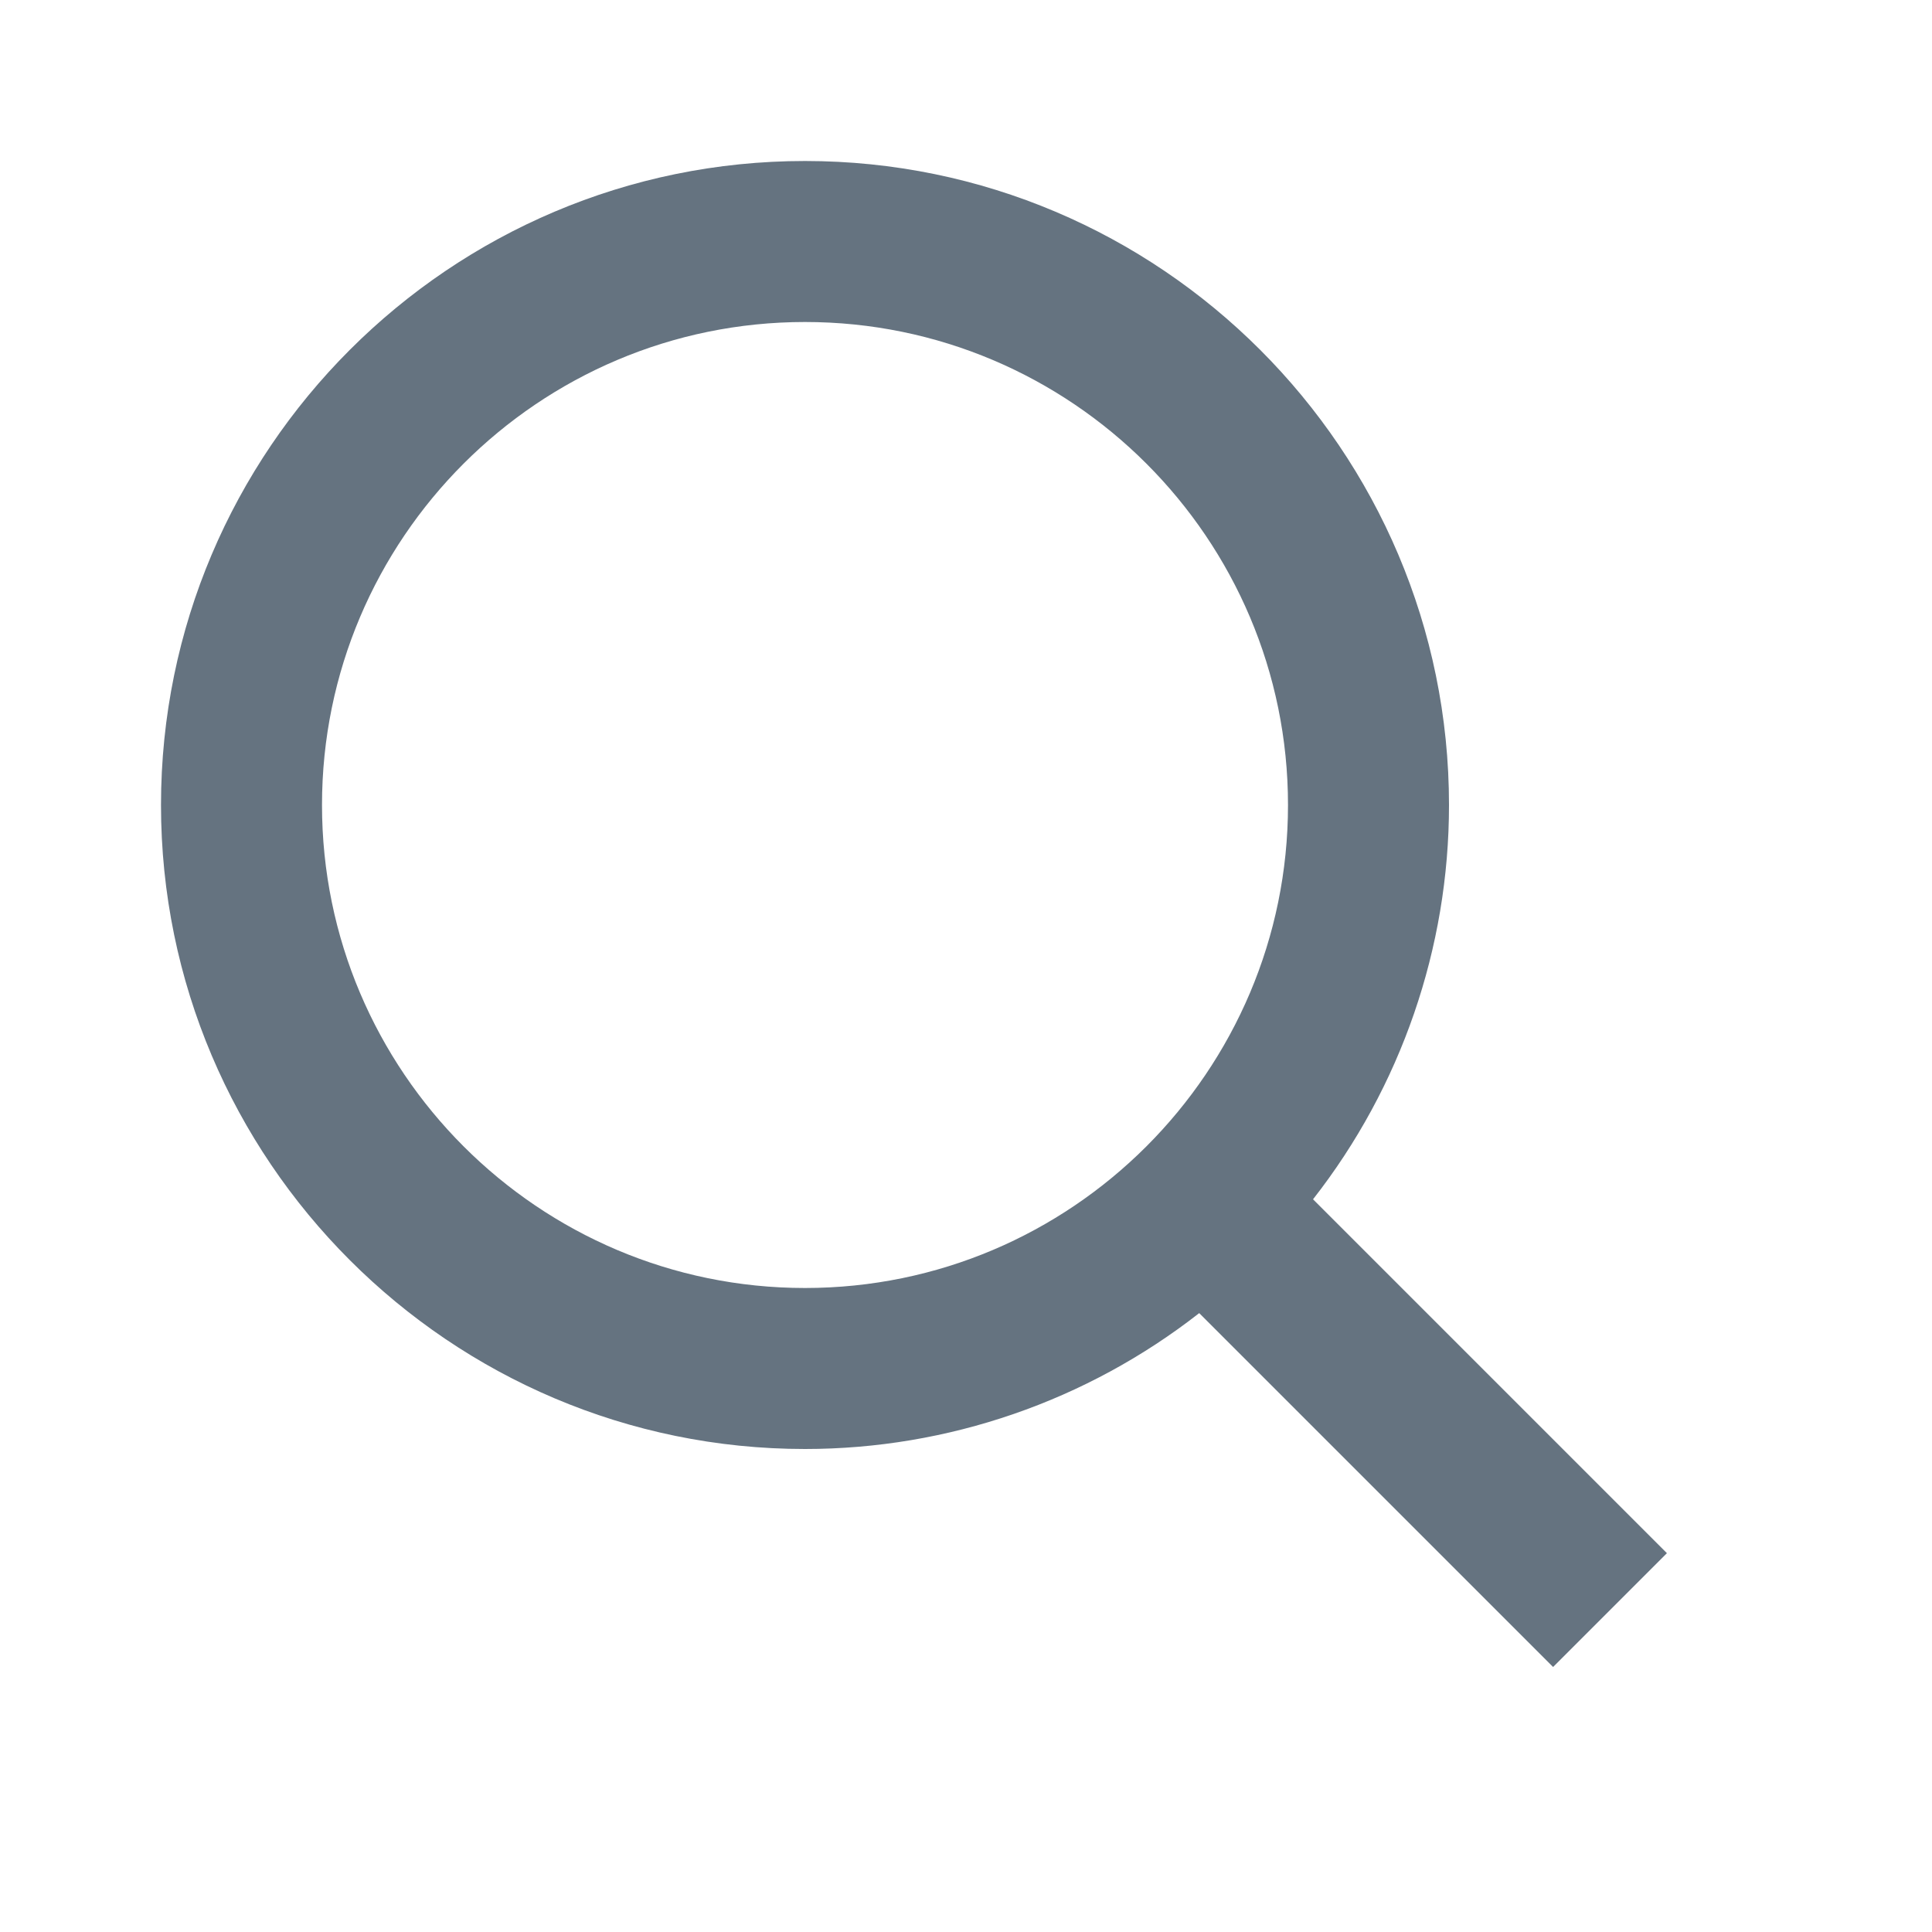
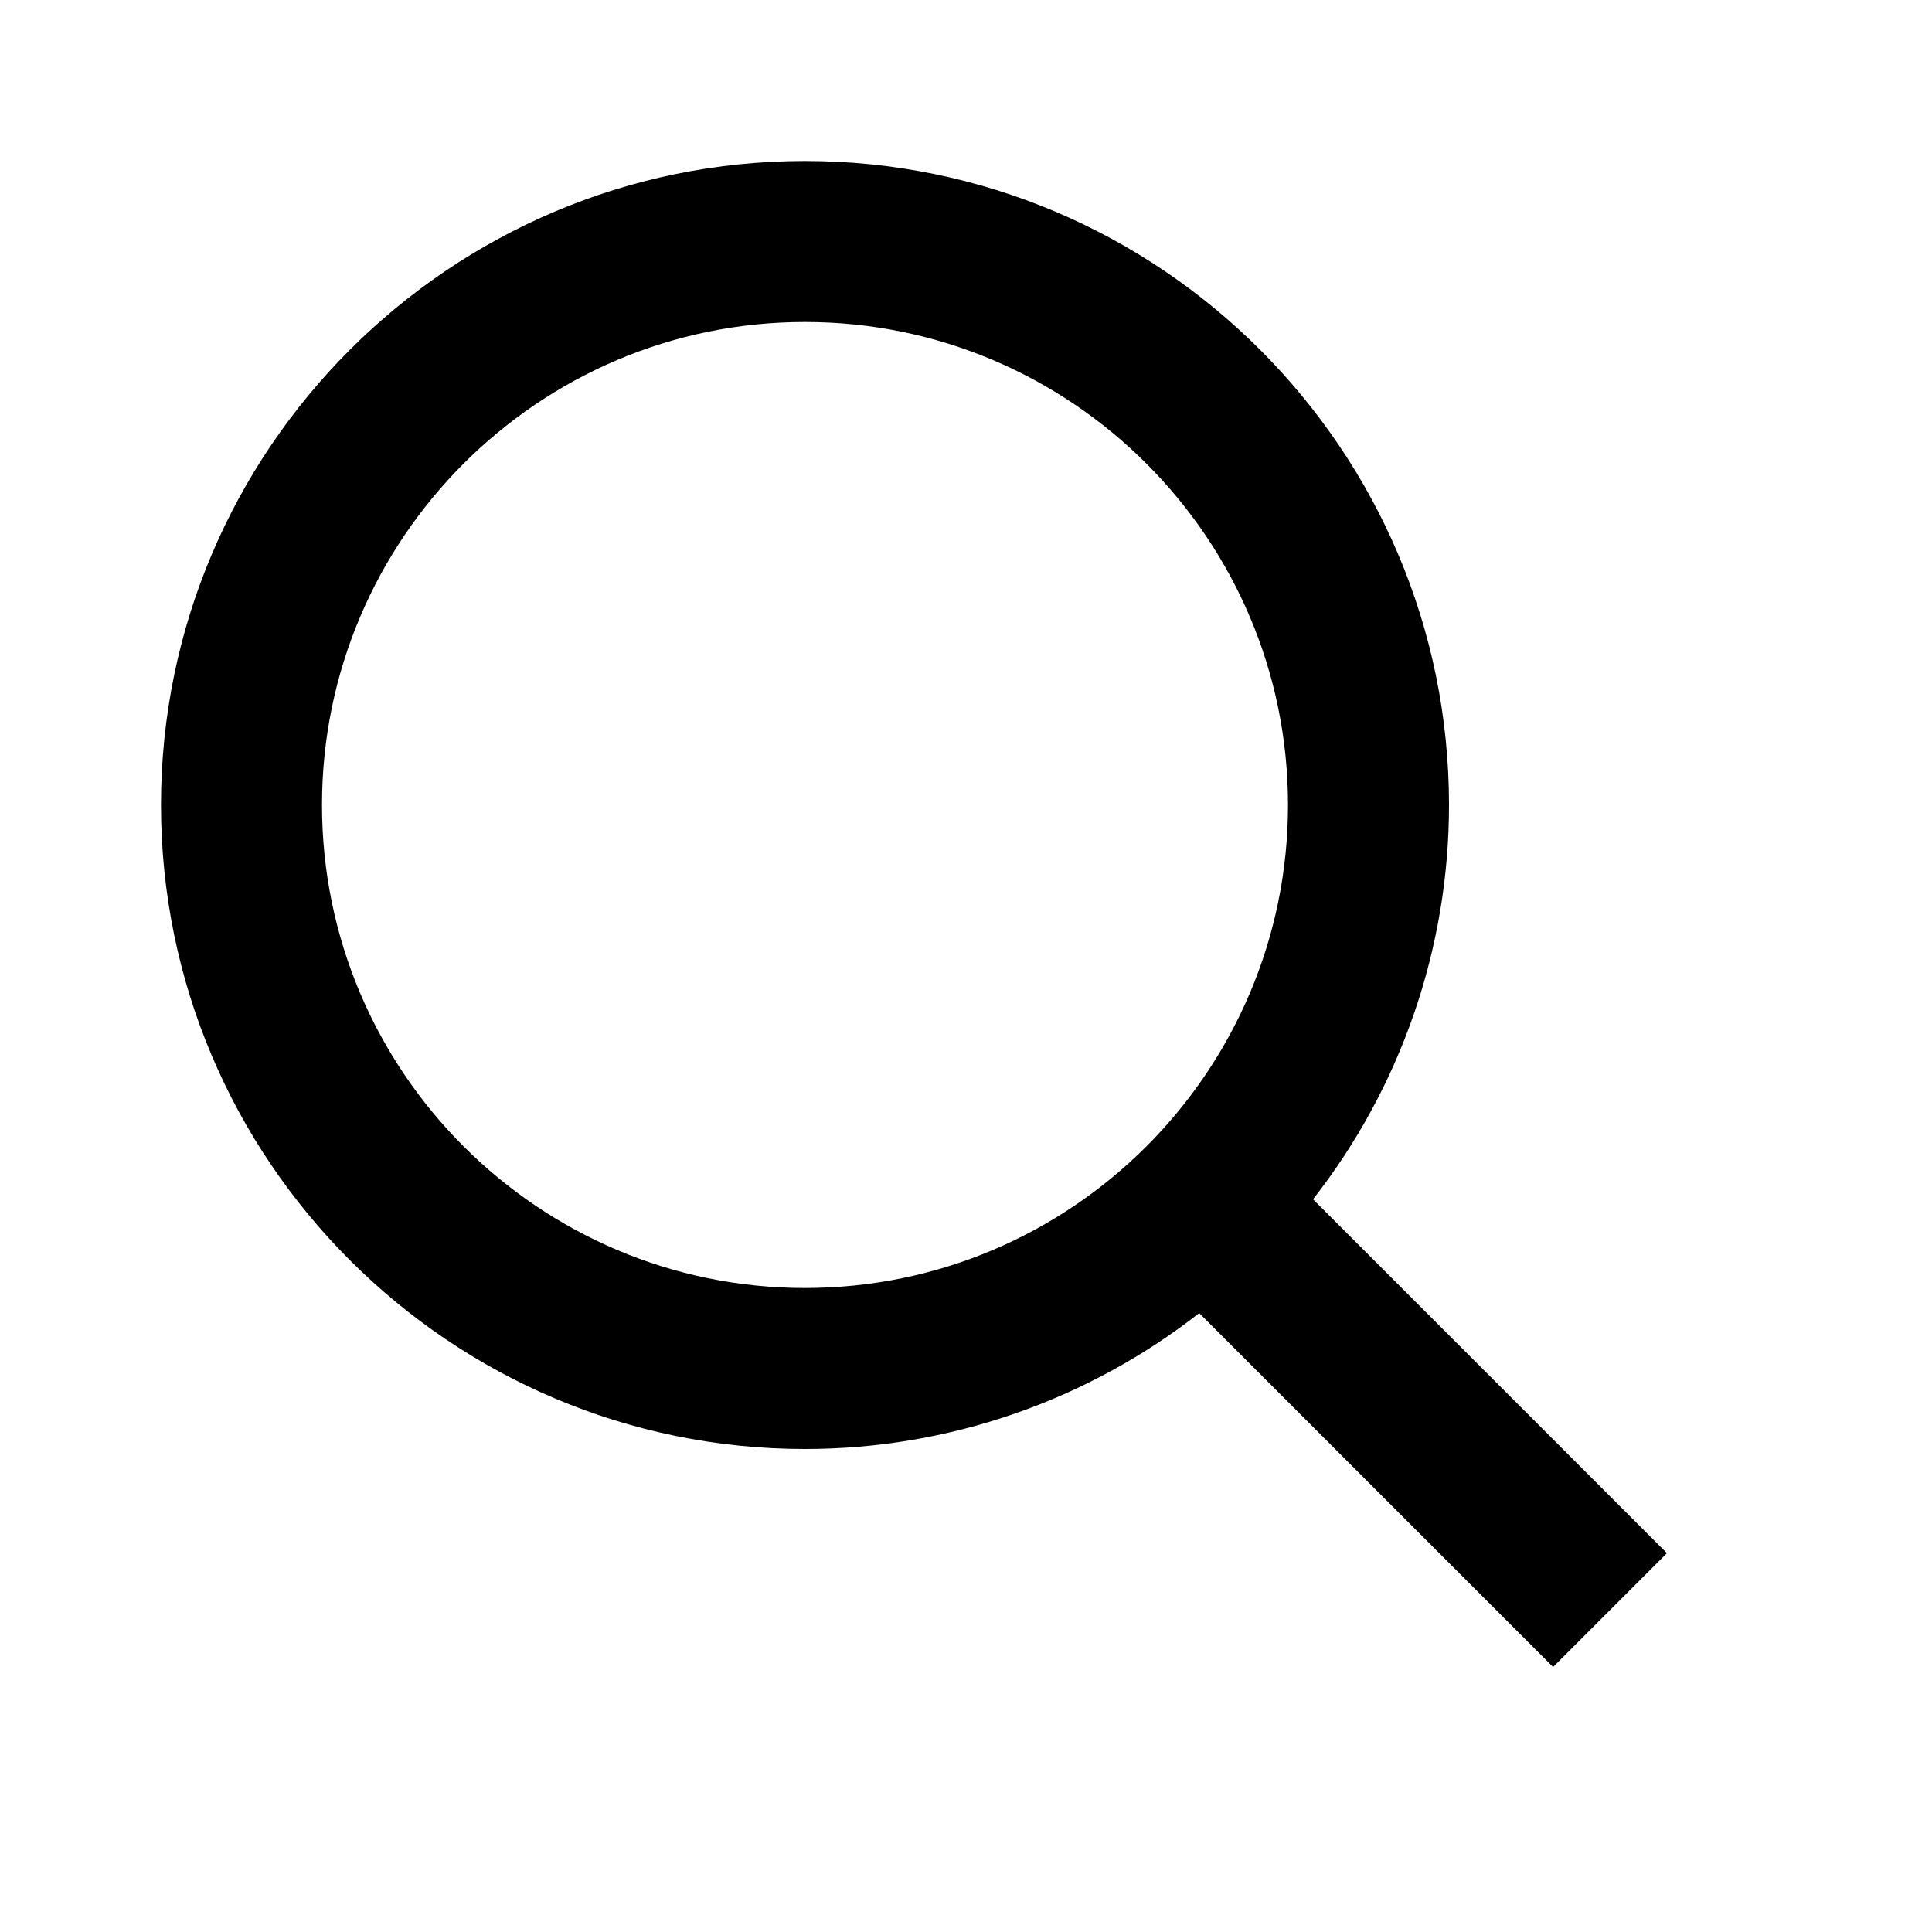
- <svg xmlns="http://www.w3.org/2000/svg" width="24" height="24" viewBox="0 0 24 24" fill="none">
-   <path d="M10 18C11.775 18 13.499 17.405 14.897 16.312L19.293 20.708L20.707 19.294L16.311 14.898C17.405 13.5 18 11.775 18 10C18 5.589 14.411 2 10 2C5.589 2 2 5.589 2 10C2 14.411 5.589 18 10 18ZM10 4C13.309 4 16 6.691 16 10C16 13.309 13.309 16 10 16C6.691 16 4 13.309 4 10C4 6.691 6.691 4 10 4Z" fill="#657380" />
+ <svg xmlns="http://www.w3.org/2000/svg" width="24" height="24" viewBox="0 0 24 24">
+   <path d="M10 18C11.775 18 13.499 17.405 14.897 16.312L19.293 20.708L20.707 19.294L16.311 14.898C17.405 13.5 18 11.775 18 10C18 5.589 14.411 2 10 2C5.589 2 2 5.589 2 10C2 14.411 5.589 18 10 18ZM10 4C13.309 4 16 6.691 16 10C16 13.309 13.309 16 10 16C6.691 16 4 13.309 4 10C4 6.691 6.691 4 10 4Z" />
</svg>
